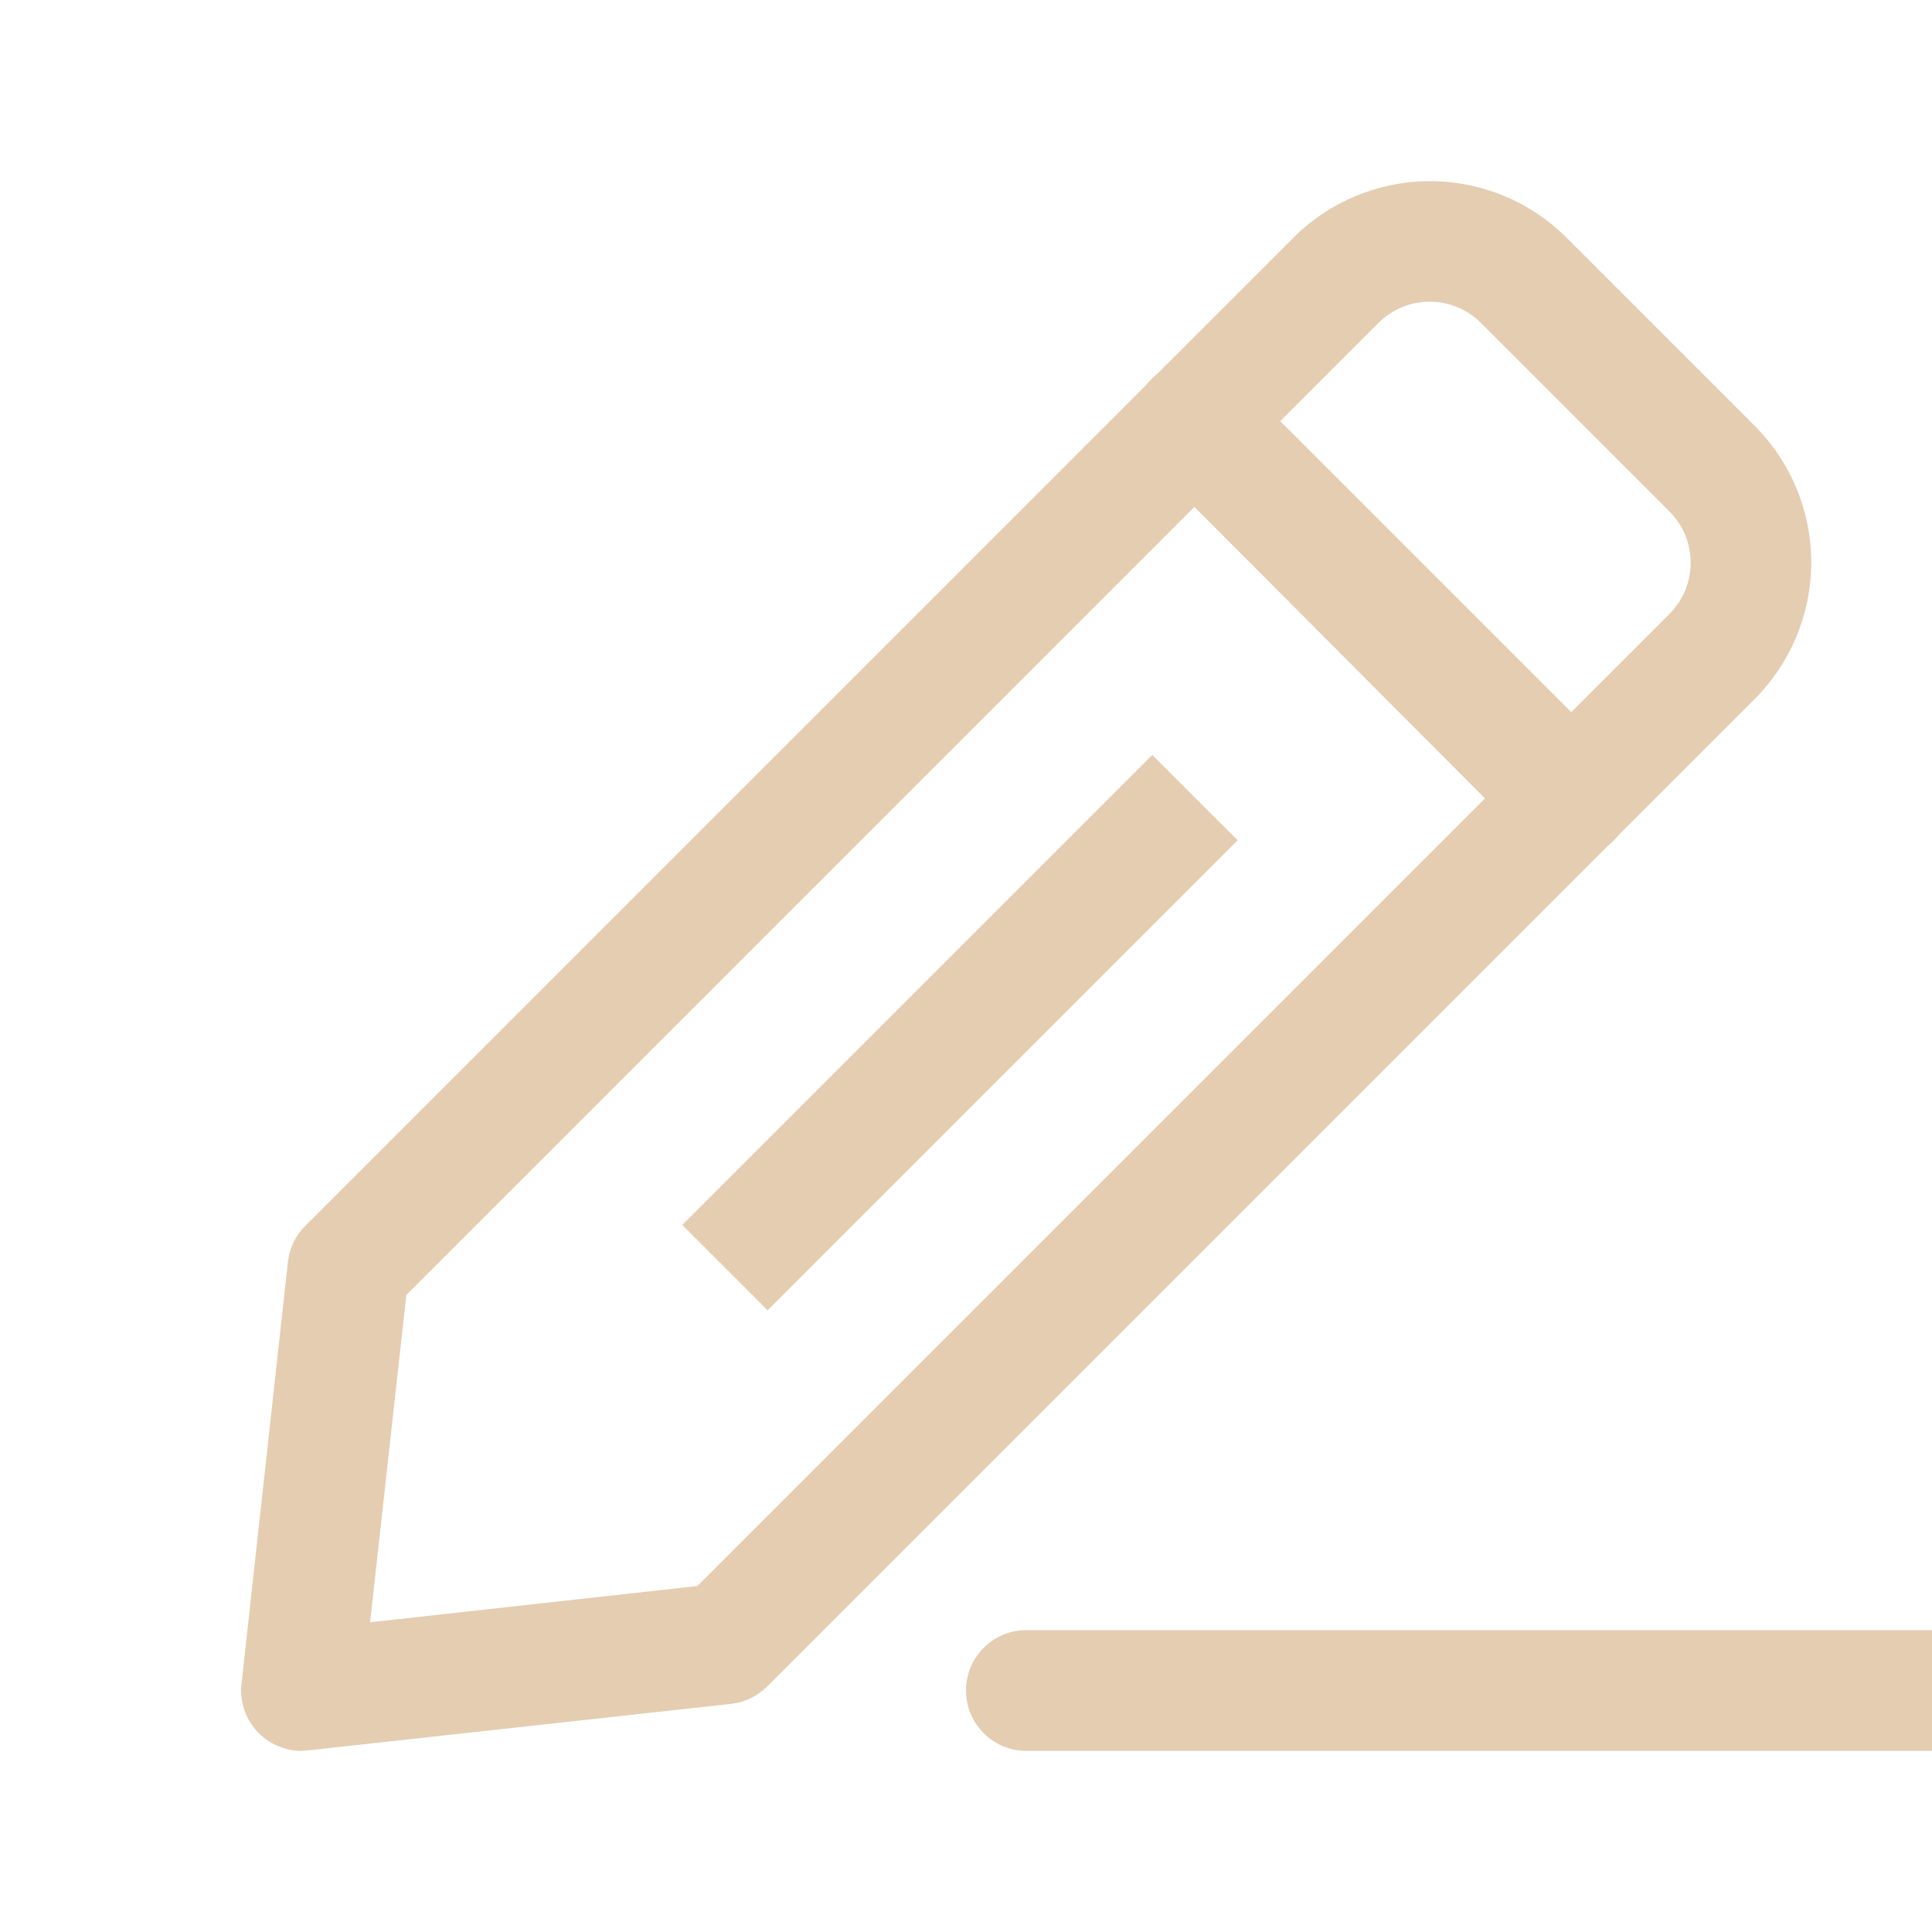
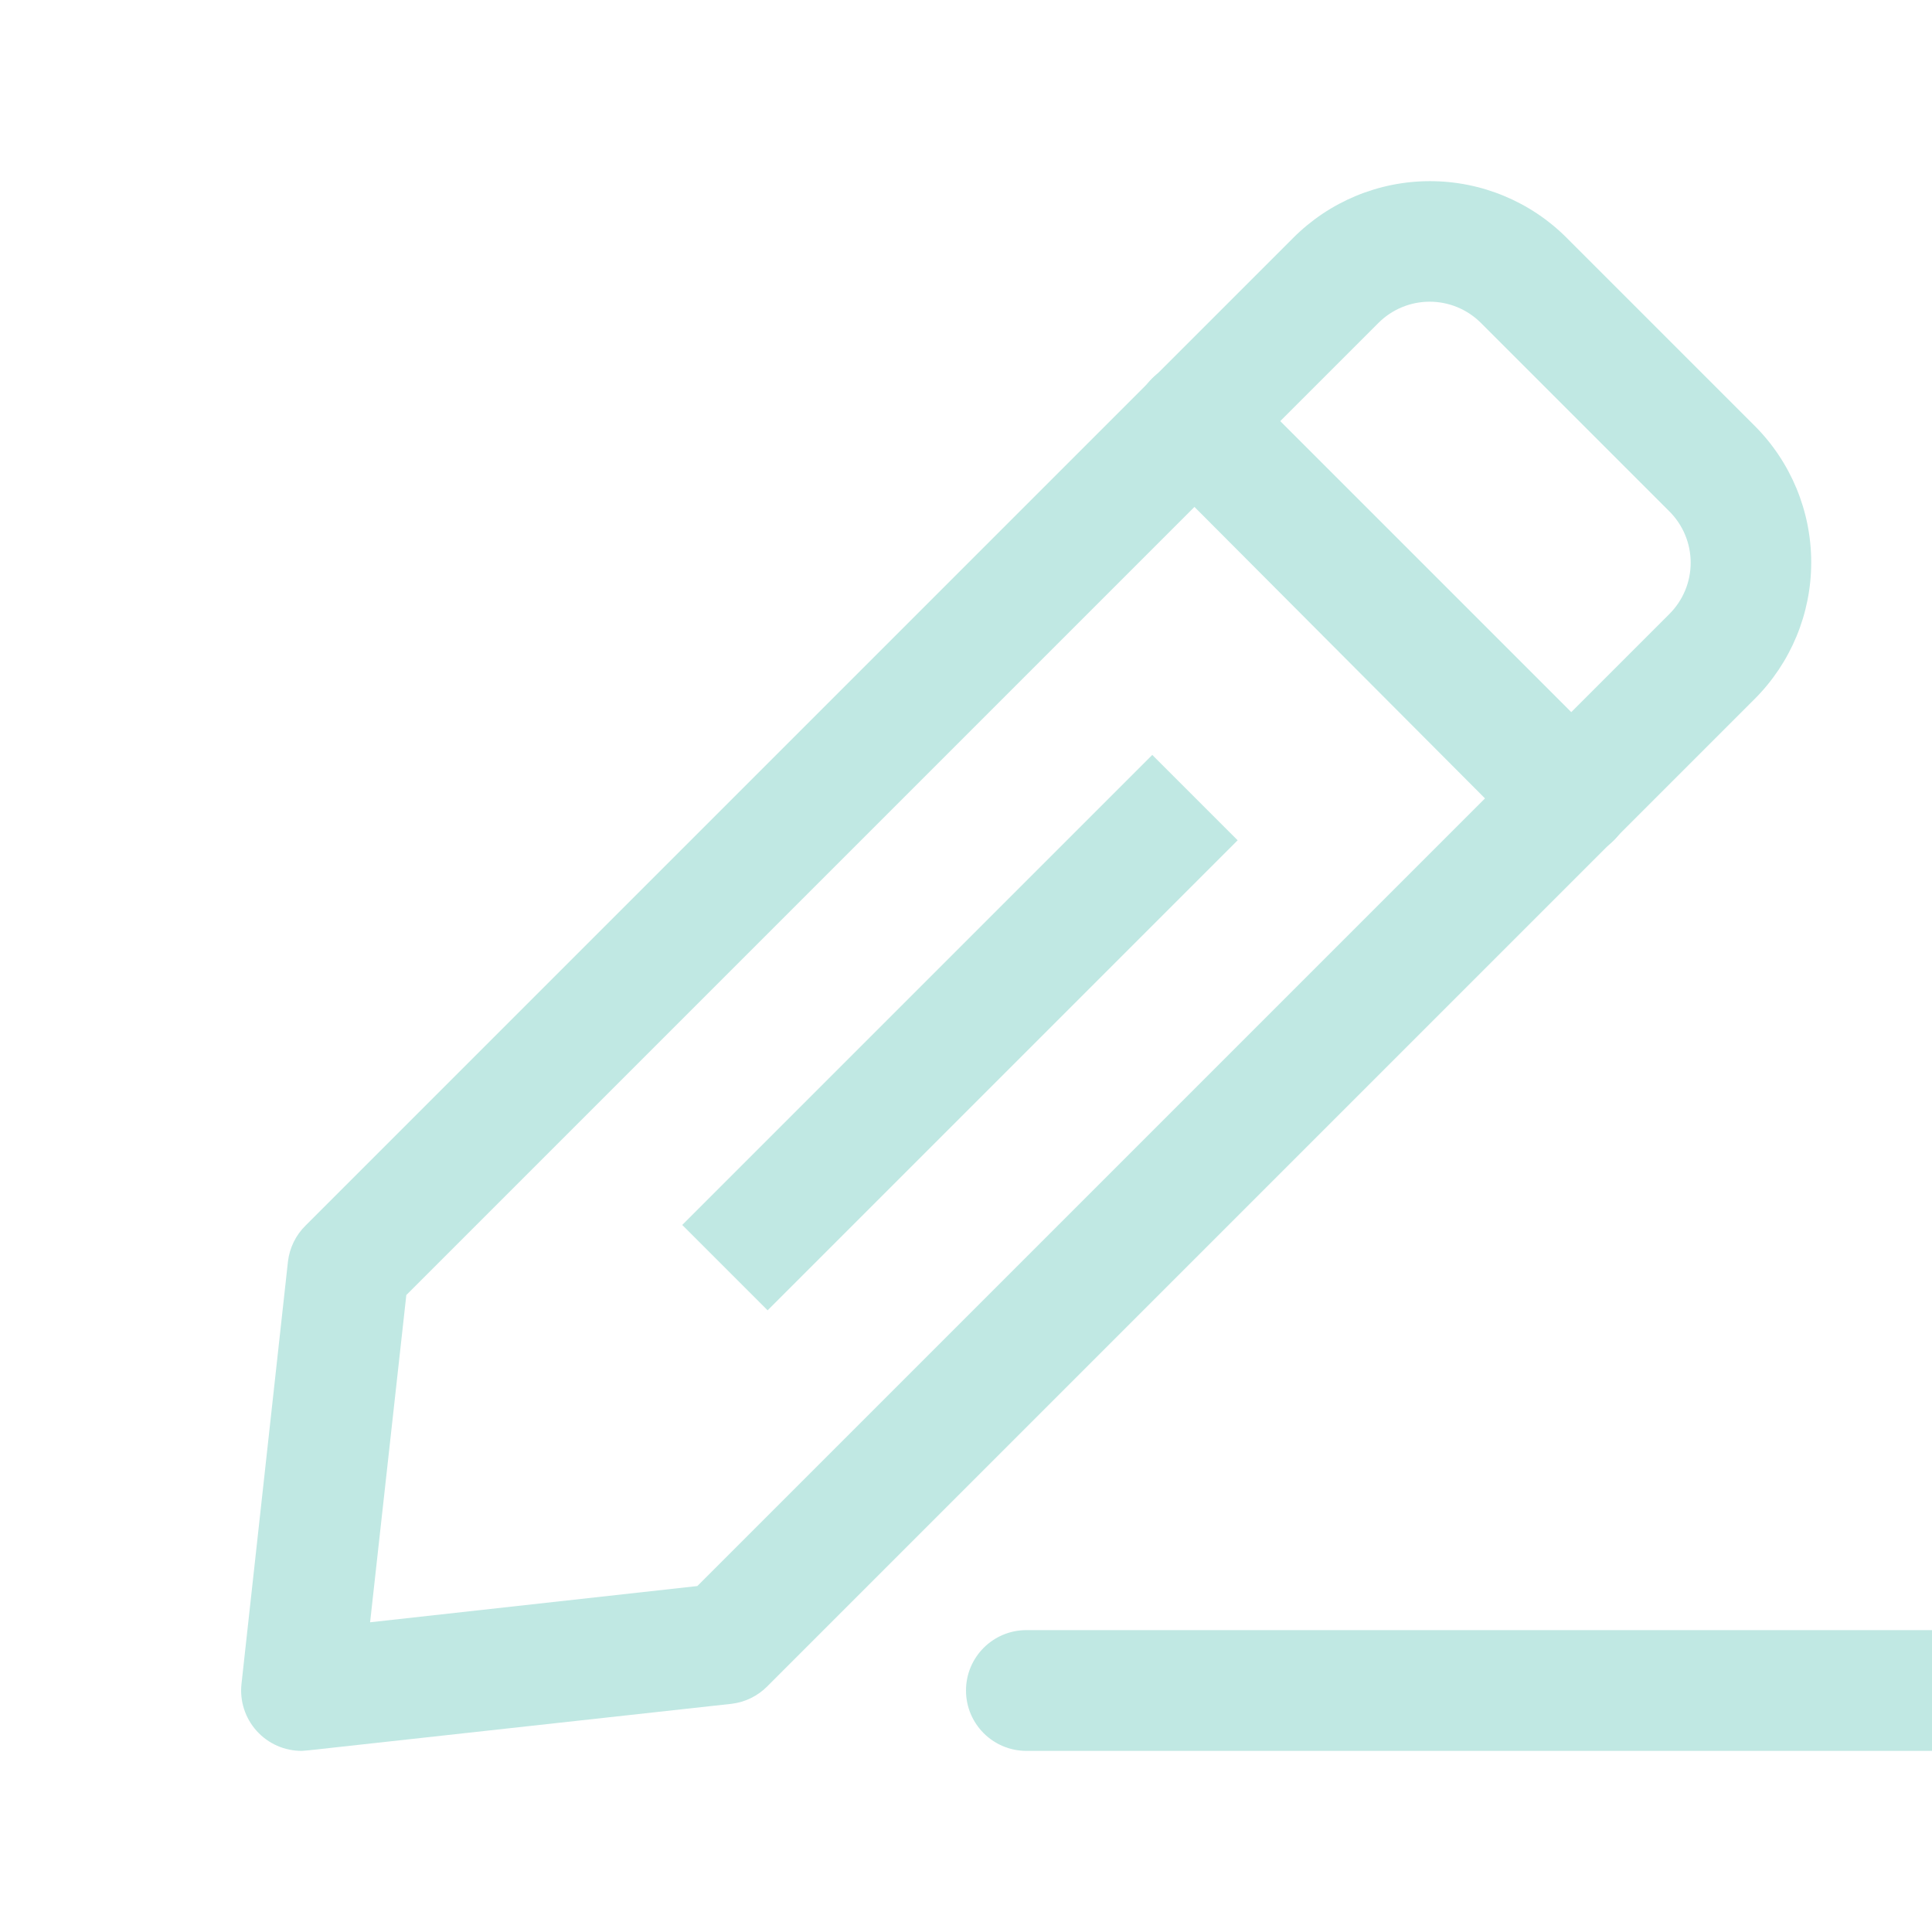
<svg xmlns="http://www.w3.org/2000/svg" viewBox="-3 0 32 32">
  <defs>
-     <style>.cls-1{fill:#e5cdb1;}</style>
+     <style>.cls-1{fill:#c0e8e3;}</style>
  </defs>
  <g data-name="Layer 42" id="Layer_42">
    <path class="cls-1" d="M2,29a1,1,0,0,1-1-1.11l.77-7a1,1,0,0,1,.29-.59L18.42,3.94a3.2,3.2,0,0,1,4.53,0l3.11,3.11a3.2,3.2,0,0,1,0,4.53L9.71,27.93a1,1,0,0,1-.59.29l-7,.77Zm7-1.78H9ZM3.73,21.45l-.6,5.42,5.42-.6,16.1-16.1a1.2,1.2,0,0,0,0-1.7L21.53,5.35a1.2,1.2,0,0,0-1.7,0Z" />
    <path class="cls-1" d="M23,14.21a1,1,0,0,1-.71-.29L16.08,7.69A1,1,0,0,1,17.5,6.27l6.23,6.23a1,1,0,0,1,0,1.42A1,1,0,0,1,23,14.21Z" />
    <rect class="cls-1" height="2" transform="translate(-8.31 14.13) rotate(-45)" width="11.01" x="7.39" y="16.1" />
    <path class="cls-1" d="M30,29H14a1,1,0,0,1,0-2H30a1,1,0,0,1,0,2Z" />
  </g>
</svg>
